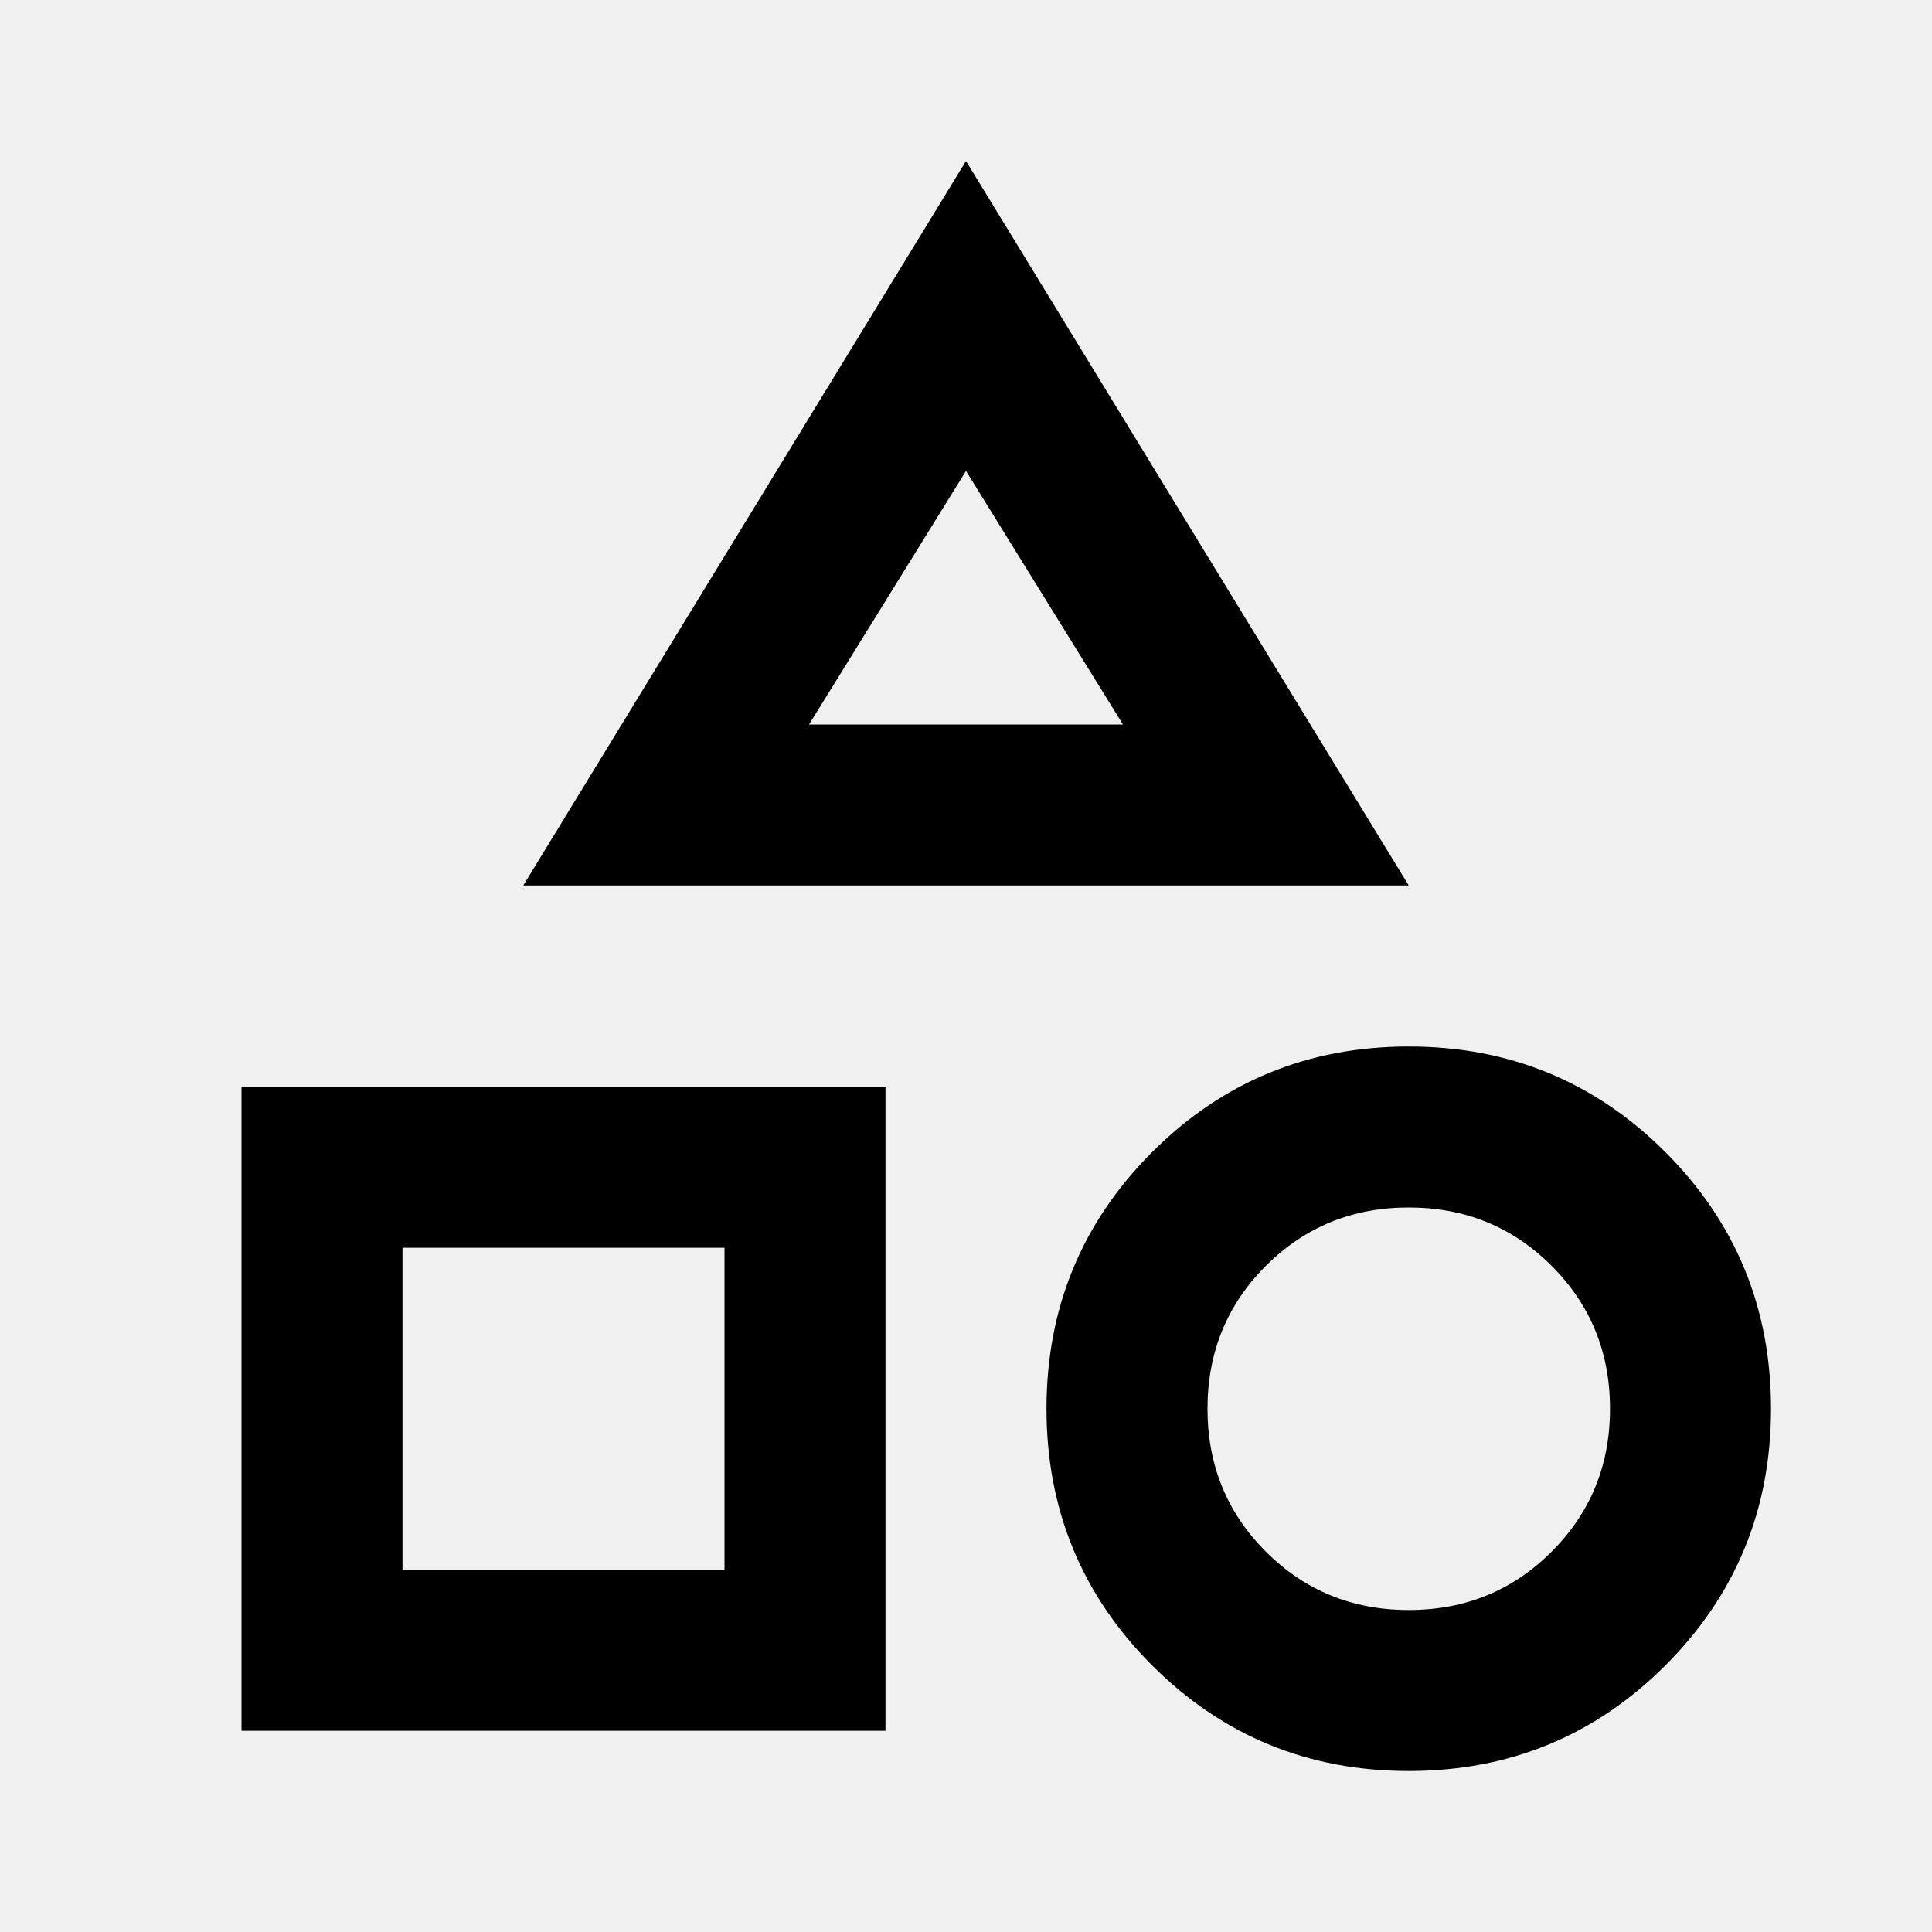
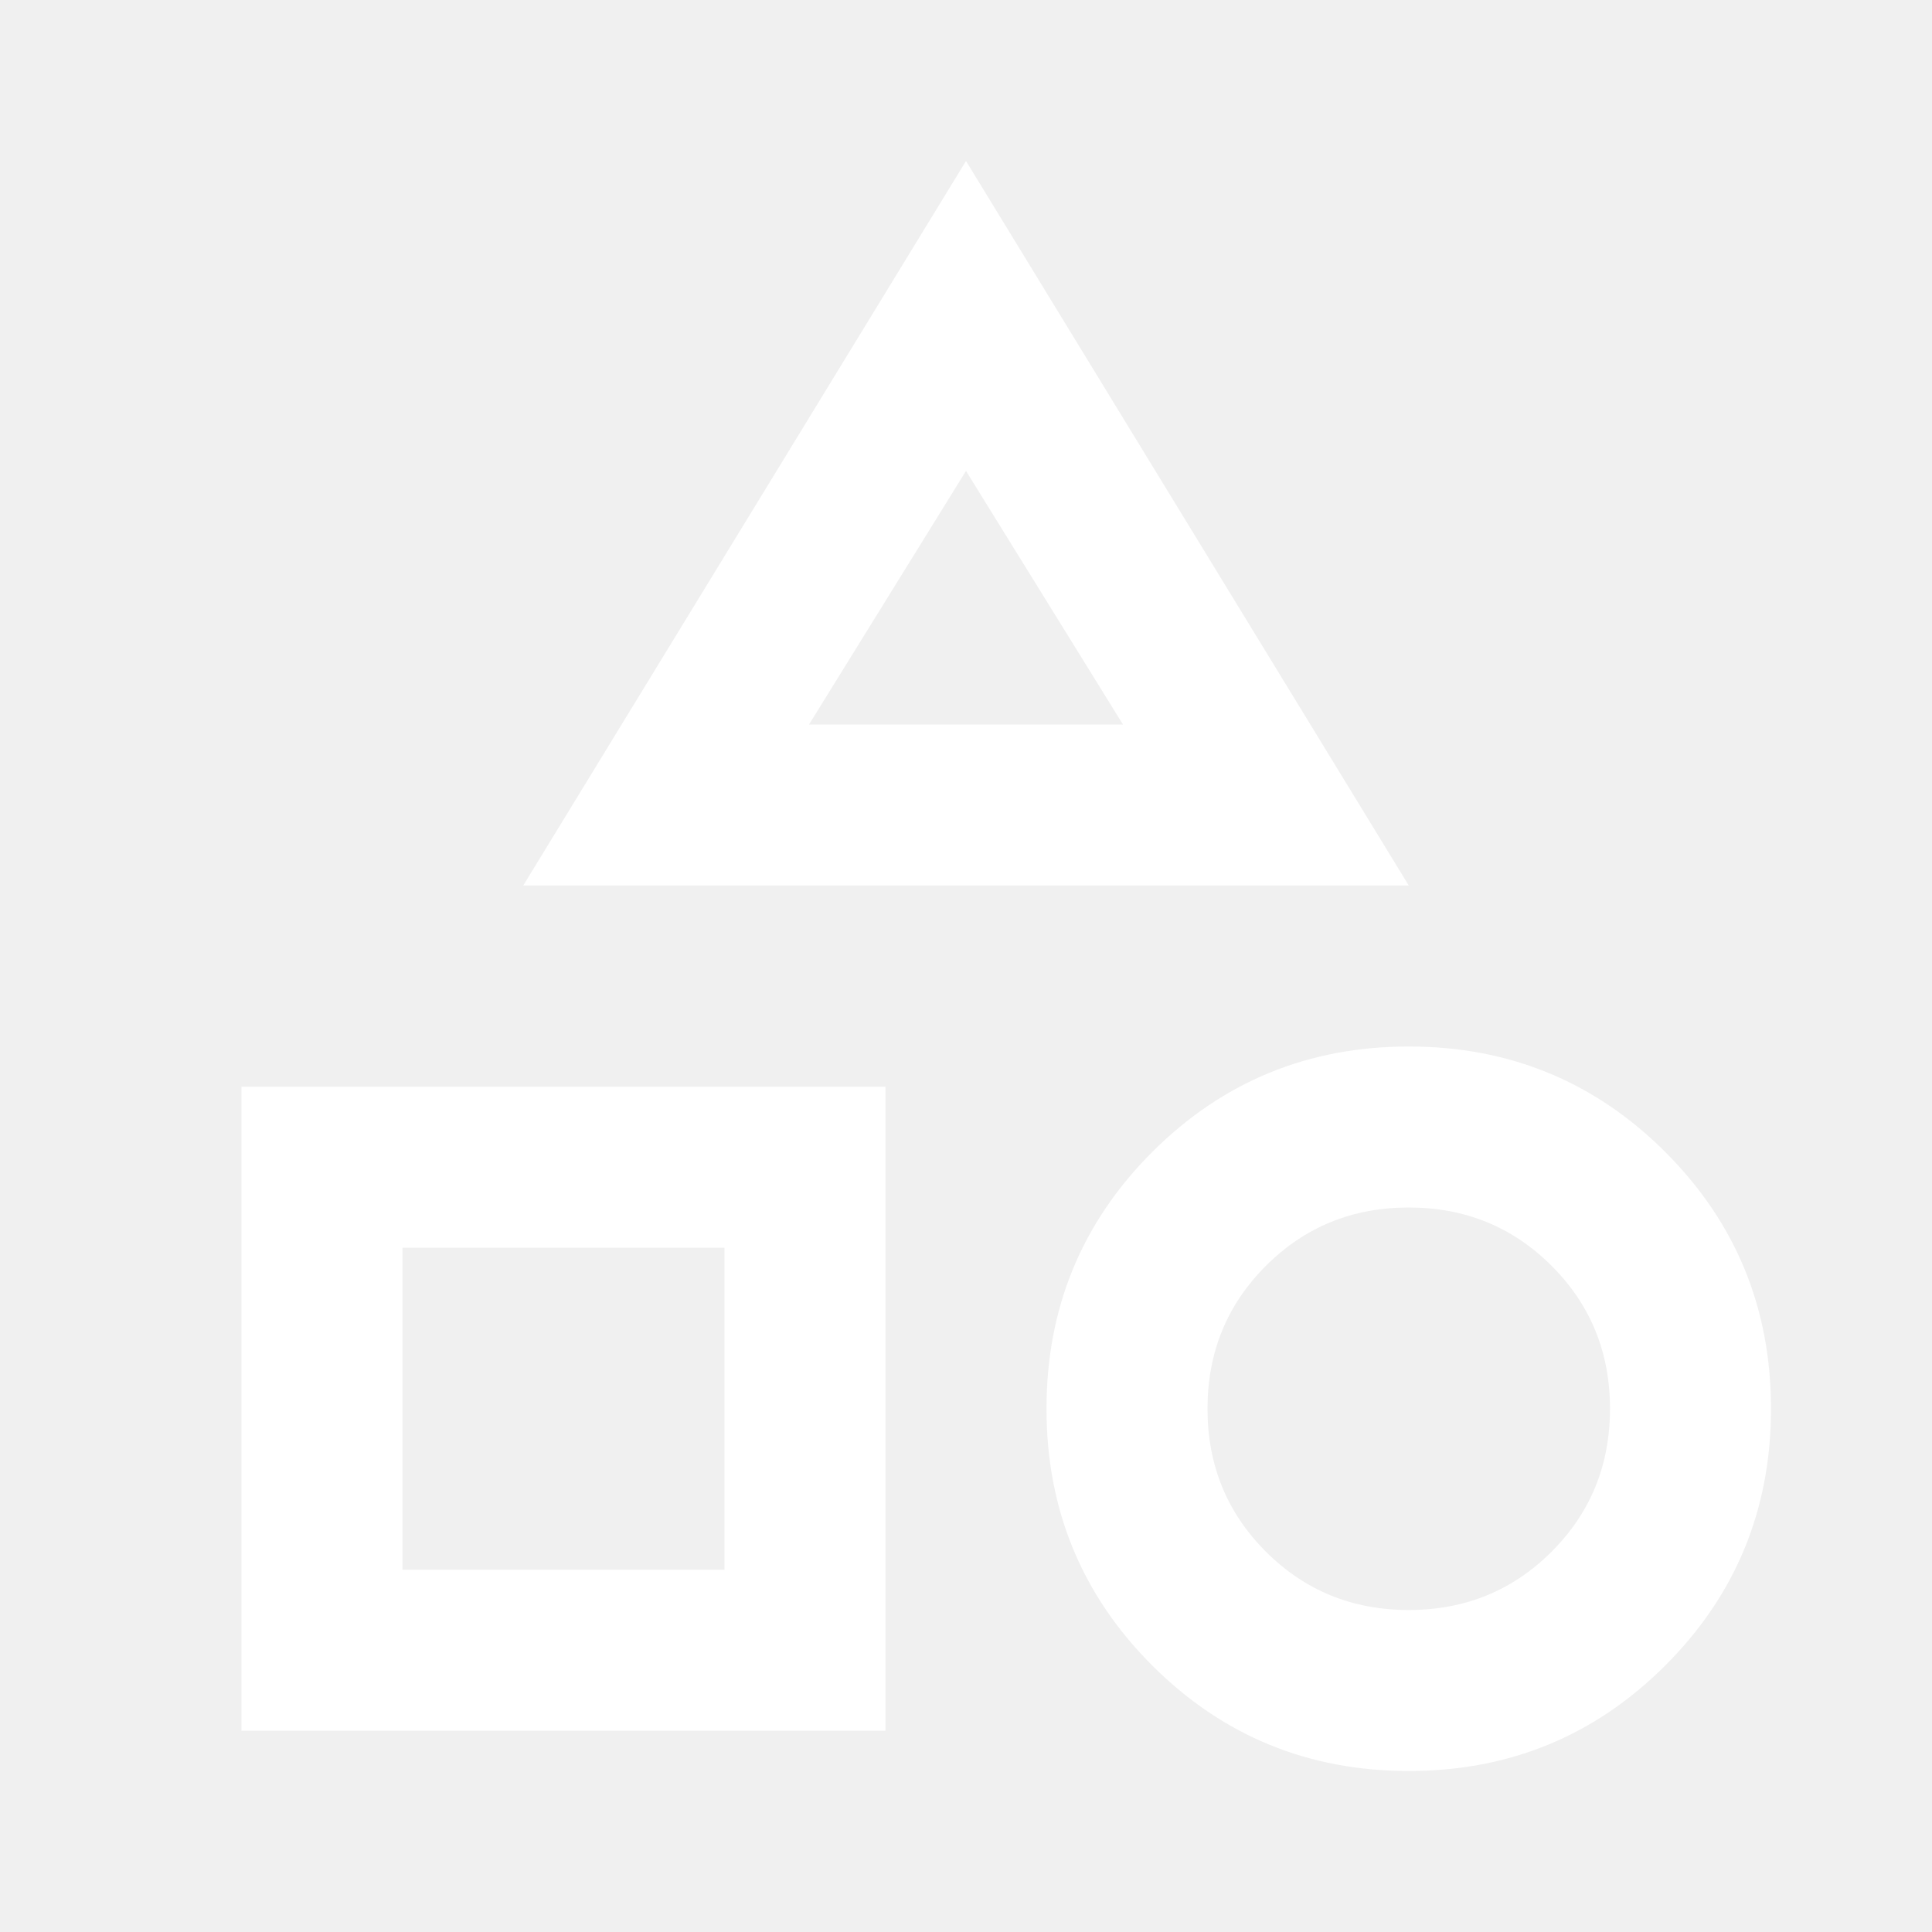
<svg xmlns="http://www.w3.org/2000/svg" height="24" width="24">
-   <path d="M6.5 11 12 2l5.5 9Zm11 11q-1.875 0-3.188-1.312Q13 19.375           13 17.5q0-1.875 1.312-3.188Q15.625 13 17.5 13q1.875 0 3.188 1.312Q22           15.625 22 17.5q0 1.875-1.312 3.188Q19.375 22 17.5 22ZM3           21.5v-8h8v8ZM17.5 20q1.05 0 1.775-.725Q20 18.55 20 17.5q0-1.05-.725-1.775Q18.55           15 17.5 15q-1.05 0-1.775.725Q15 16.45 15 17.5q0 1.05.725 1.775Q16.45 20 17.5           20ZM5 19.5h4v-4H5ZM10.05 9h3.9L12 5.85ZM12 9Zm-3 6.5Zm8.5 2Z" />
+   <path d="M6.5 11 12 2l5.5 9Zm11 11q-1.875 0-3.188-1.312Q13 19.375           13 17.5q0-1.875 1.312-3.188Q15.625 13 17.5 13q1.875 0 3.188 1.312Q22           15.625 22 17.5q0 1.875-1.312 3.188Q19.375 22 17.5 22ZM3           21.5v-8h8v8ZM17.5 20q1.05 0 1.775-.725Q20 18.55 20 17.5q0-1.05-.725-1.775Q18.55           15 17.5 15q-1.05 0-1.775.725Q15 16.45 15 17.5q0 1.05.725 1.775Q16.45 20 17.5           20ZM5 19.5h4v-4H5ZM10.05 9h3.9L12 5.85ZM12 9Zm-3 6.5Zm8.5 2Z" fill="white" />
</svg>
